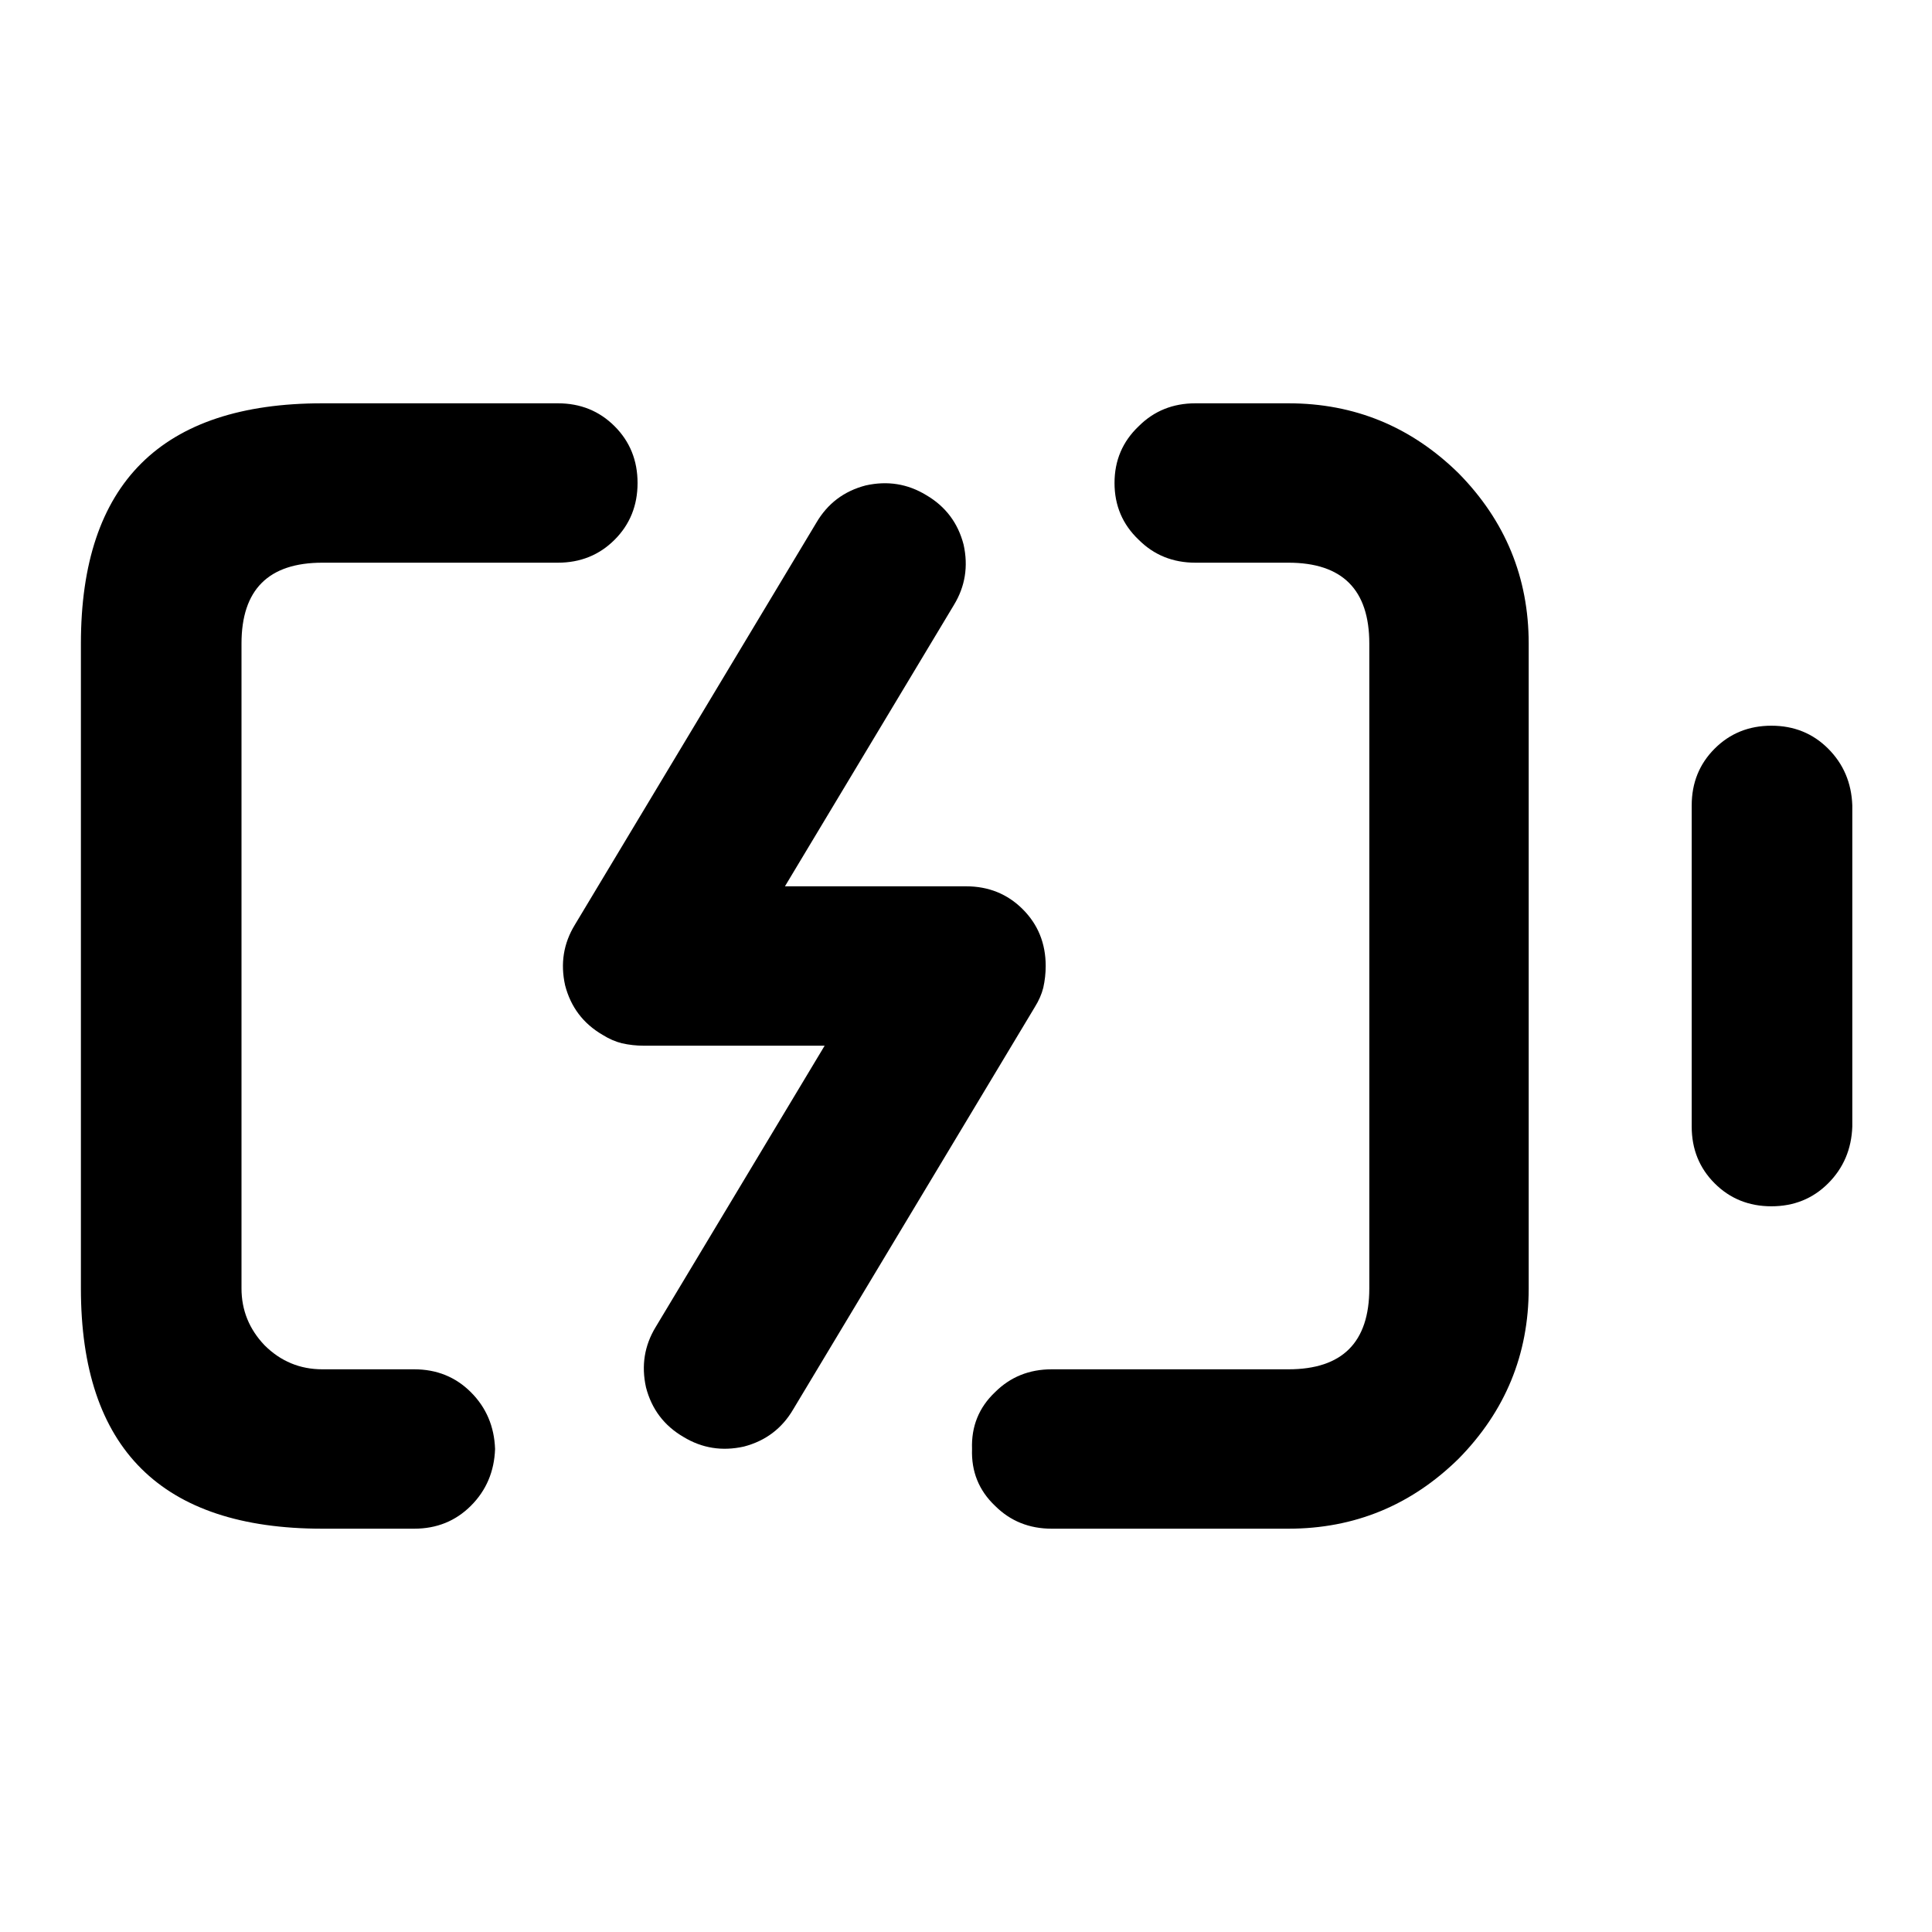
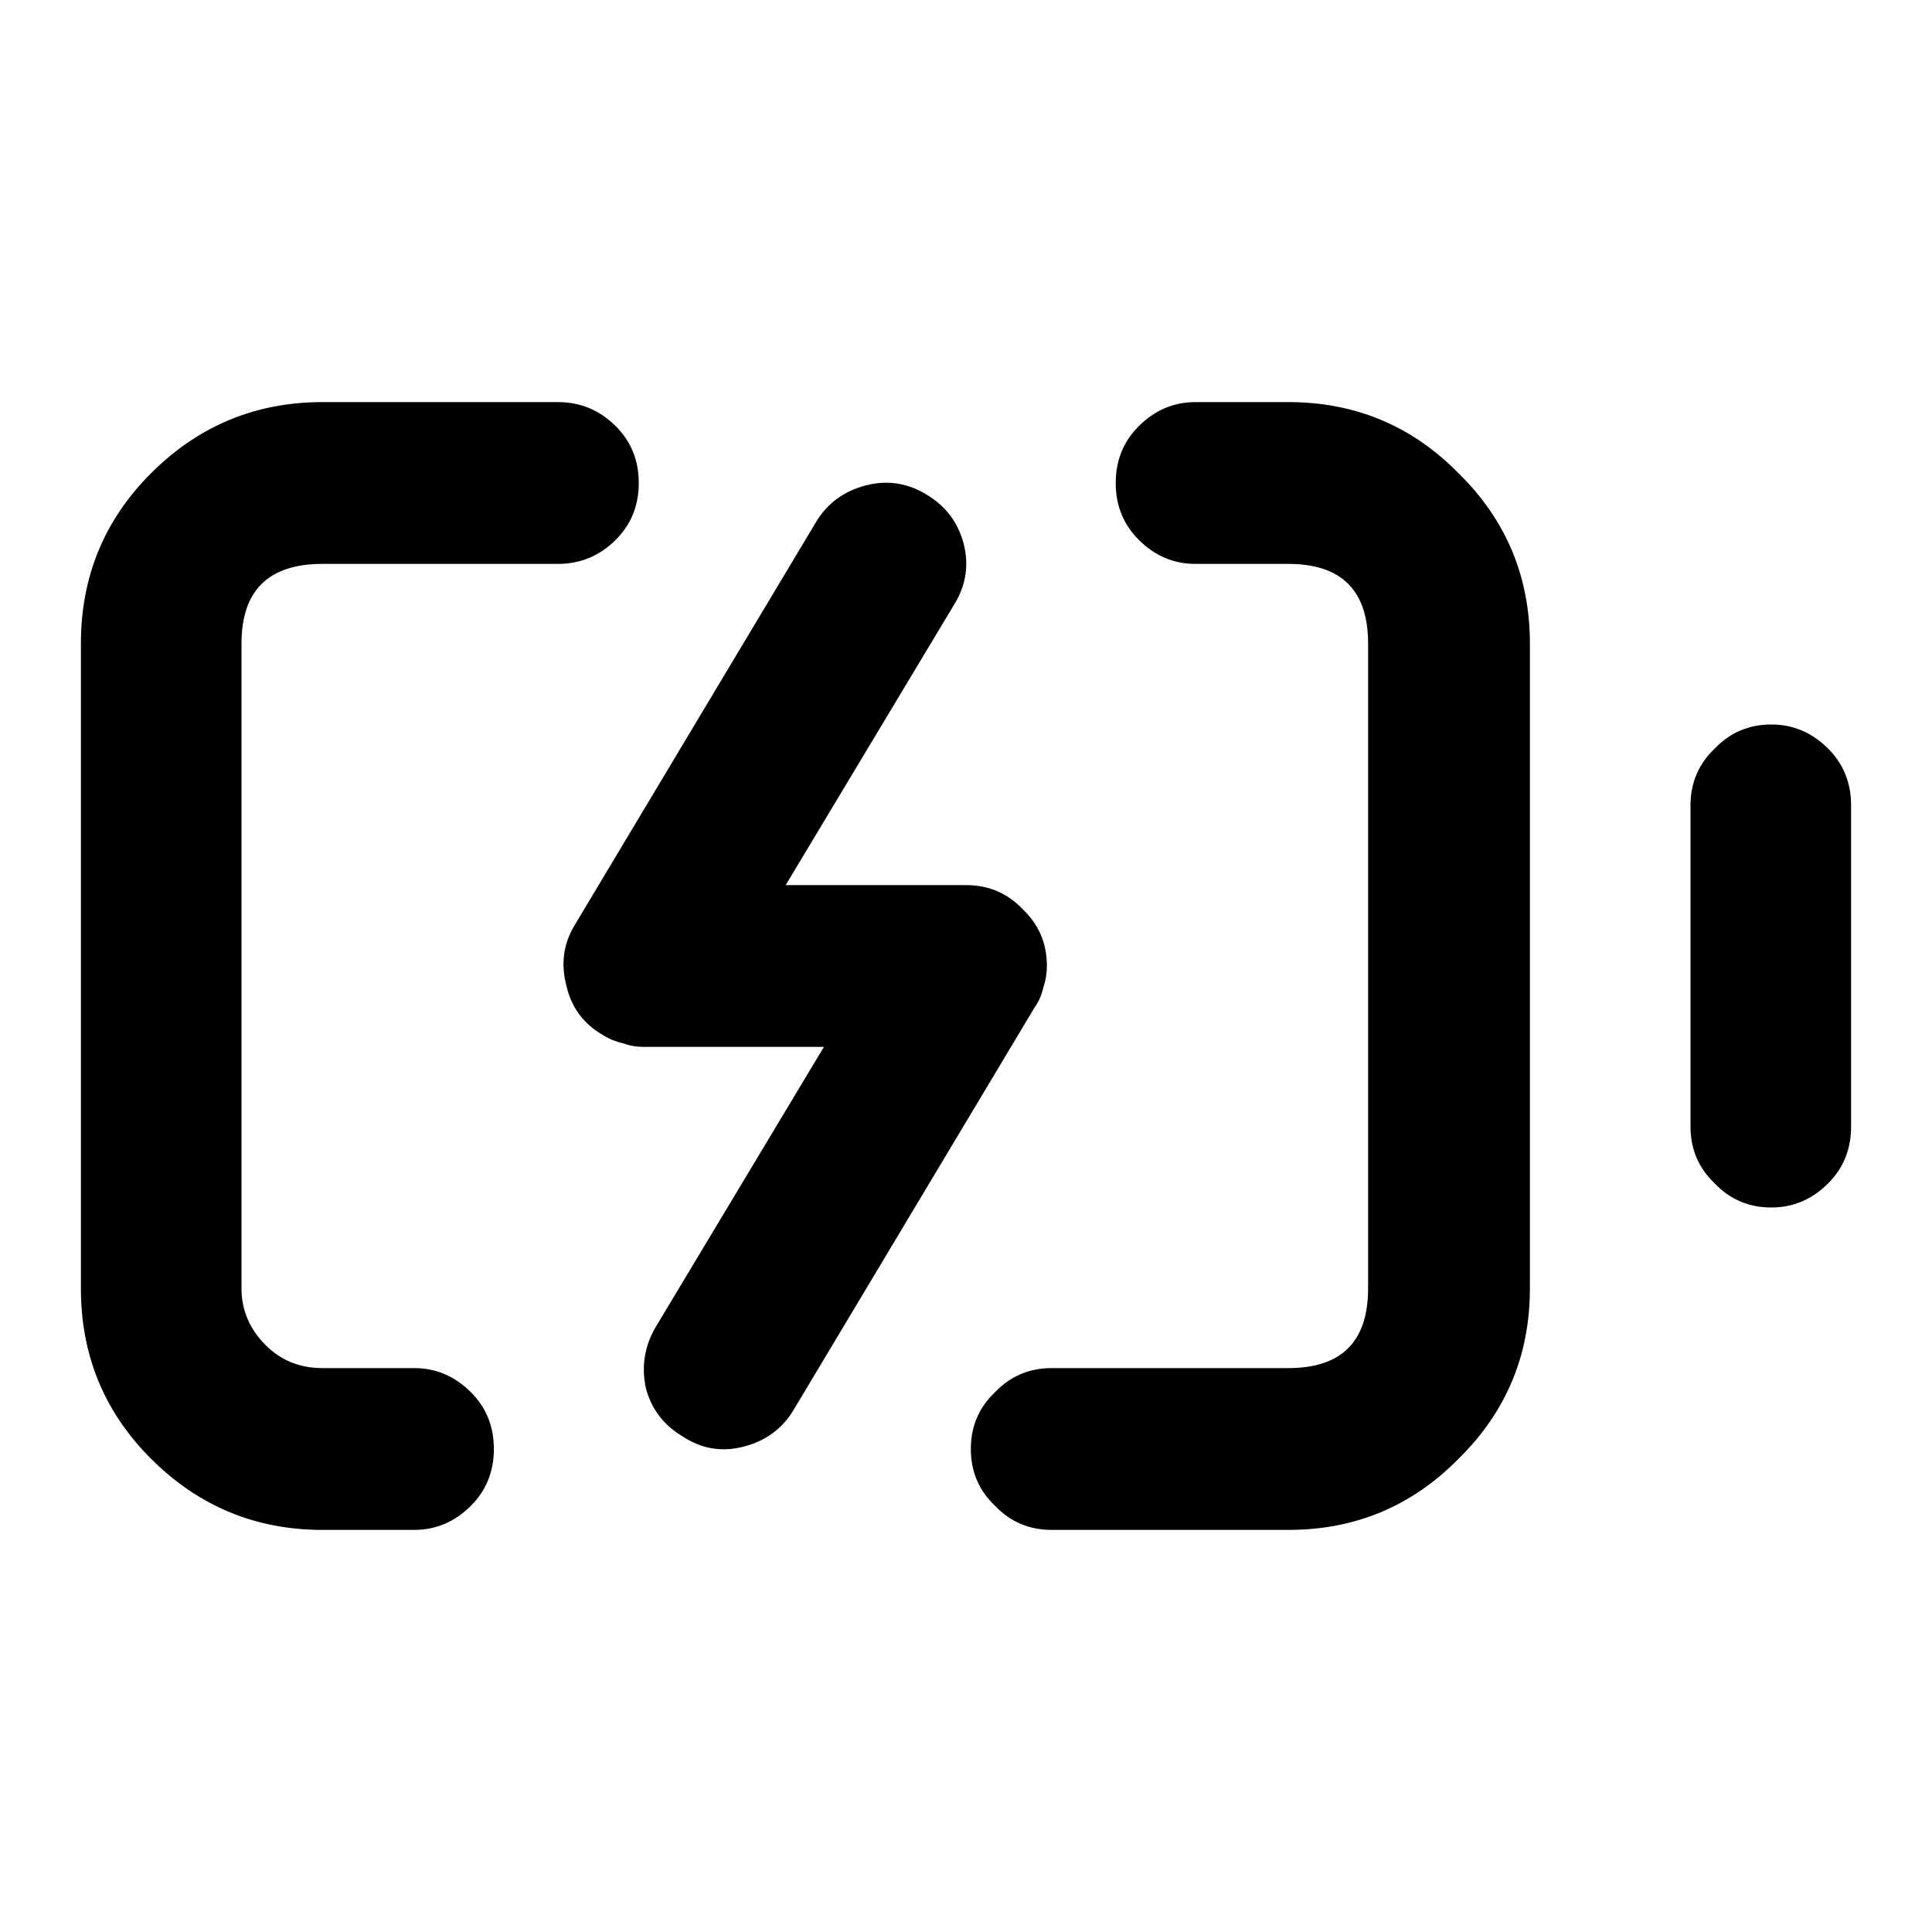
- <svg xmlns:ns0="https://www.gtk.org/grappa" width="16" height="16" ns0:version="2">
-   <path d="M7.90 5.01L5.90 8.34L5.33 8.00L5.33 7.34L8.00 7.34Q8.28 7.34 8.47 7.53Q8.66 7.72 8.66 8.00Q8.66 8.09 8.64 8.18Q8.62 8.26 8.57 8.34L6.57 11.67Q6.43 11.91 6.16 11.98Q5.89 12.04 5.66 11.90Q5.42 11.76 5.35 11.49Q5.29 11.22 5.43 10.99L7.43 7.66L8.00 8.00L8.00 8.66L5.33 8.66Q5.24 8.66 5.15 8.64Q5.07 8.62 4.99 8.57Q4.75 8.43 4.68 8.16Q4.62 7.89 4.76 7.66L6.76 4.33Q6.90 4.09 7.17 4.02Q7.44 3.96 7.67 4.10Q7.91 4.24 7.98 4.51Q8.04 4.78 7.90 5.01Z" stroke="none" fill="rgb(0,0,0)" ns0:fill="foreground" />
-   <path d="M9.90 3.34L10.67 3.34Q11.49 3.34 12.08 3.92Q12.66 4.51 12.66 5.33L12.66 10.67Q12.66 11.49 12.08 12.08Q11.49 12.66 10.67 12.66L8.71 12.66Q8.43 12.66 8.24 12.47Q8.04 12.28 8.05 12.00Q8.04 11.72 8.24 11.53Q8.43 11.34 8.71 11.34L10.67 11.34Q11.34 11.34 11.34 10.67L11.34 5.33Q11.34 4.66 10.67 4.66L9.90 4.66Q9.62 4.66 9.43 4.47Q9.23 4.28 9.23 4.00Q9.23 3.72 9.43 3.53Q9.62 3.34 9.90 3.34Z" stroke="none" fill="rgb(0,0,0)" ns0:fill="foreground" />
-   <path d="M14.01 9.33L14.01 6.67Q14.01 6.39 14.20 6.20Q14.39 6.01 14.67 6.01Q14.95 6.01 15.14 6.20Q15.33 6.39 15.34 6.67L15.34 9.33Q15.33 9.61 15.14 9.80Q14.95 9.99 14.67 9.99Q14.39 9.99 14.20 9.80Q14.01 9.61 14.01 9.33Z" stroke="none" fill="rgb(0,0,0)" ns0:fill="foreground" />
-   <path d="M3.43 12.66L2.67 12.66Q0.67 12.66 0.67 10.67L0.67 5.33Q0.67 3.34 2.67 3.34L4.62 3.34Q4.90 3.34 5.09 3.53Q5.28 3.72 5.28 4.00Q5.28 4.28 5.09 4.47Q4.90 4.66 4.62 4.66L2.67 4.66Q2.00 4.66 2.00 5.33L2.00 10.67Q2.00 10.94 2.19 11.14Q2.39 11.34 2.67 11.34L3.43 11.34Q3.71 11.34 3.90 11.53Q4.09 11.72 4.10 12.00Q4.09 12.28 3.90 12.47Q3.71 12.66 3.43 12.66Z" stroke="none" fill="rgb(0,0,0)" ns0:fill="foreground" />
+ <svg xmlns:ns0="https://www.gtk.org/grappa" width="16" height="16" ns0:version="3">
+   <path d="M7.90 5.01L5.90 8.34L5.33 8.00L5.33 7.33L8.00 7.33Q8.28 7.33 8.47 7.53Q8.67 7.72 8.67 8.00Q8.67 8.09 8.64 8.18Q8.62 8.27 8.57 8.34L6.57 11.68Q6.43 11.91 6.16 11.98Q5.89 12.05 5.66 11.90Q5.42 11.76 5.35 11.50Q5.29 11.23 5.43 10.99L7.43 7.66L8.00 8.00L8.00 8.67L5.33 8.67Q5.24 8.67 5.16 8.64Q5.07 8.62 4.99 8.57Q4.75 8.43 4.69 8.16Q4.62 7.89 4.76 7.66L6.76 4.32Q6.90 4.09 7.17 4.02Q7.44 3.95 7.68 4.10Q7.91 4.24 7.98 4.50Q8.05 4.77 7.90 5.01Z" stroke="none" fill="rgb(0,0,0)" ns0:fill="foreground" />
+   <path d="M9.90 3.33L10.67 3.33Q11.50 3.33 12.08 3.92Q12.67 4.50 12.67 5.33L12.67 10.67Q12.67 11.50 12.08 12.08Q11.50 12.67 10.67 12.67L8.71 12.67Q8.43 12.67 8.24 12.47Q8.04 12.28 8.04 12.00Q8.04 11.72 8.24 11.53Q8.43 11.33 8.71 11.33L10.67 11.33Q11.33 11.33 11.33 10.67L11.33 5.33Q11.33 4.67 10.67 4.67L9.90 4.67Q9.63 4.67 9.43 4.47Q9.24 4.28 9.24 4.00Q9.24 3.72 9.43 3.53Q9.63 3.33 9.90 3.33Z" stroke="none" fill="rgb(0,0,0)" ns0:fill="foreground" />
+   <path d="M14.00 9.33L14.00 6.67Q14.00 6.39 14.20 6.20Q14.39 6.00 14.67 6.00Q14.94 6.00 15.14 6.20Q15.33 6.39 15.33 6.67L15.33 9.33Q15.33 9.61 15.14 9.80Q14.94 10.00 14.67 10.00Q14.39 10.00 14.20 9.80Q14.00 9.61 14.00 9.33Z" stroke="none" fill="rgb(0,0,0)" ns0:fill="foreground" />
+   <path d="M3.43 12.67L2.67 12.67Q1.84 12.67 1.25 12.08Q0.67 11.50 0.67 10.67L0.67 5.33Q0.67 4.50 1.25 3.92Q1.84 3.33 2.67 3.33L4.62 3.33Q4.90 3.33 5.10 3.53Q5.29 3.72 5.29 4.00Q5.29 4.28 5.10 4.47Q4.90 4.67 4.62 4.67L2.67 4.67Q2.00 4.67 2.00 5.33L2.00 10.67Q2.00 10.94 2.20 11.14Q2.39 11.33 2.67 11.33L3.43 11.33Q3.70 11.33 3.90 11.53Q4.09 11.72 4.09 12.00Q4.09 12.28 3.90 12.47Q3.70 12.67 3.43 12.67Z" stroke="none" fill="rgb(0,0,0)" ns0:fill="foreground" />
</svg>
